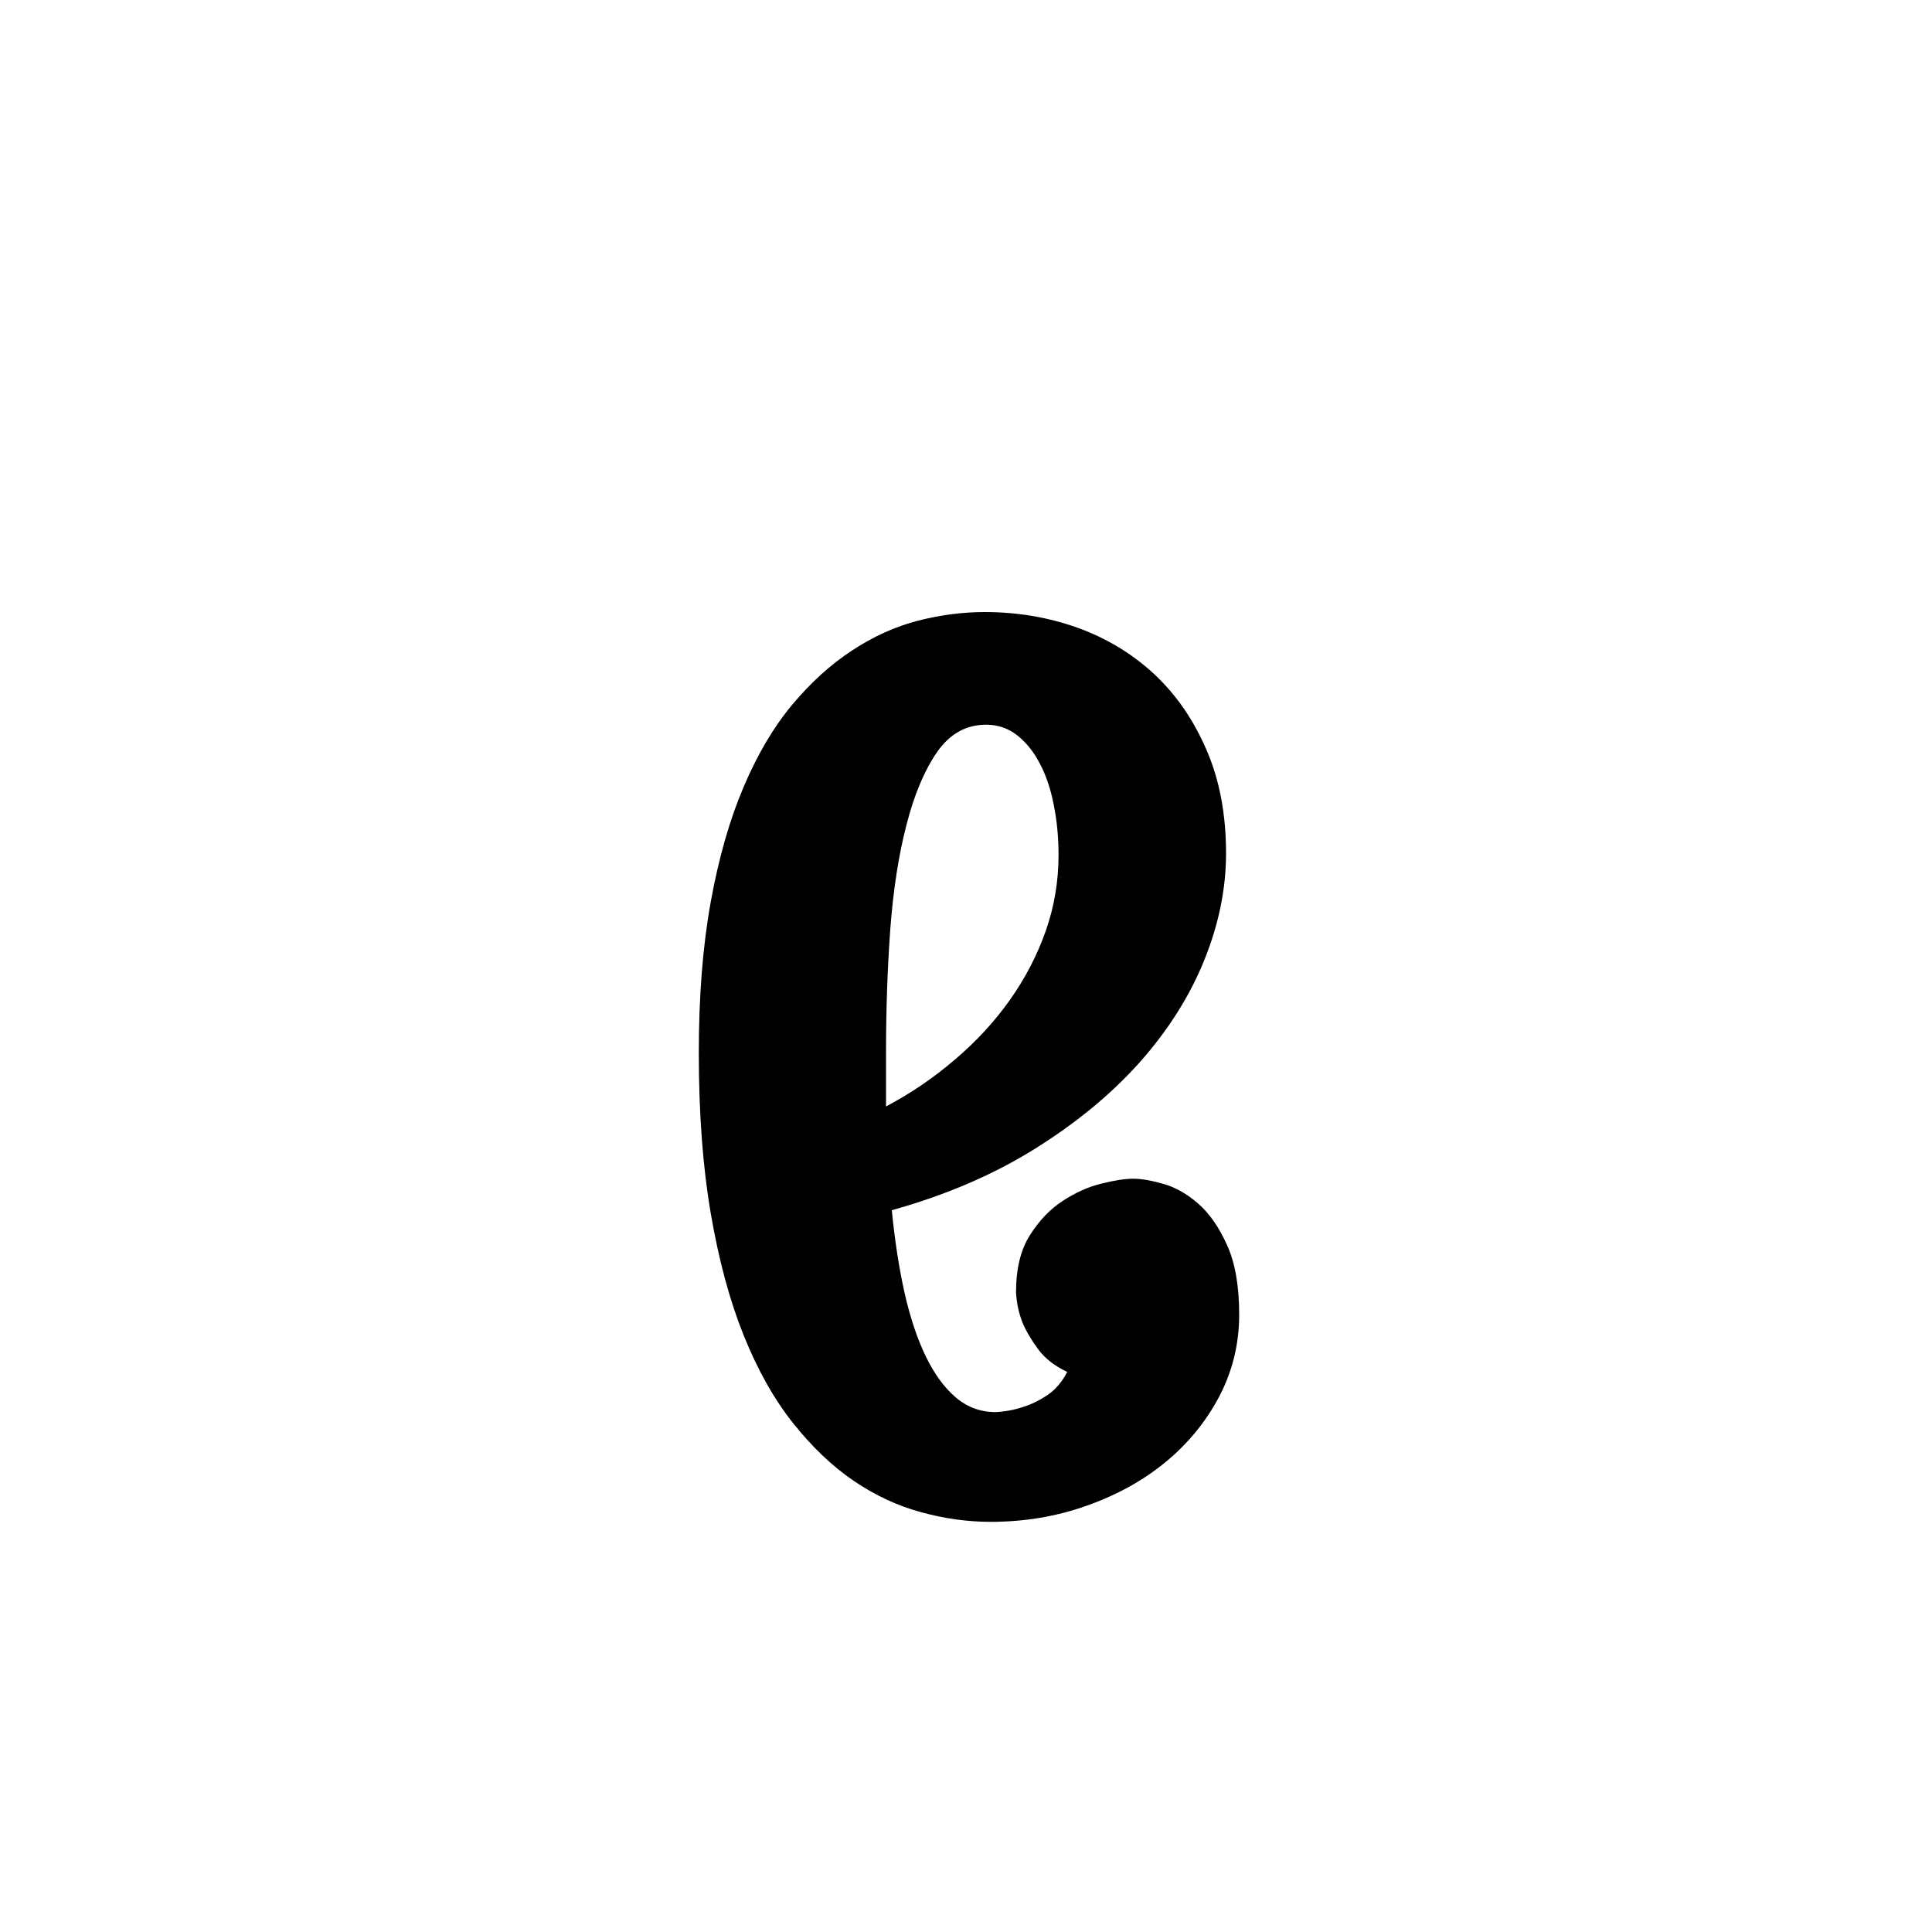
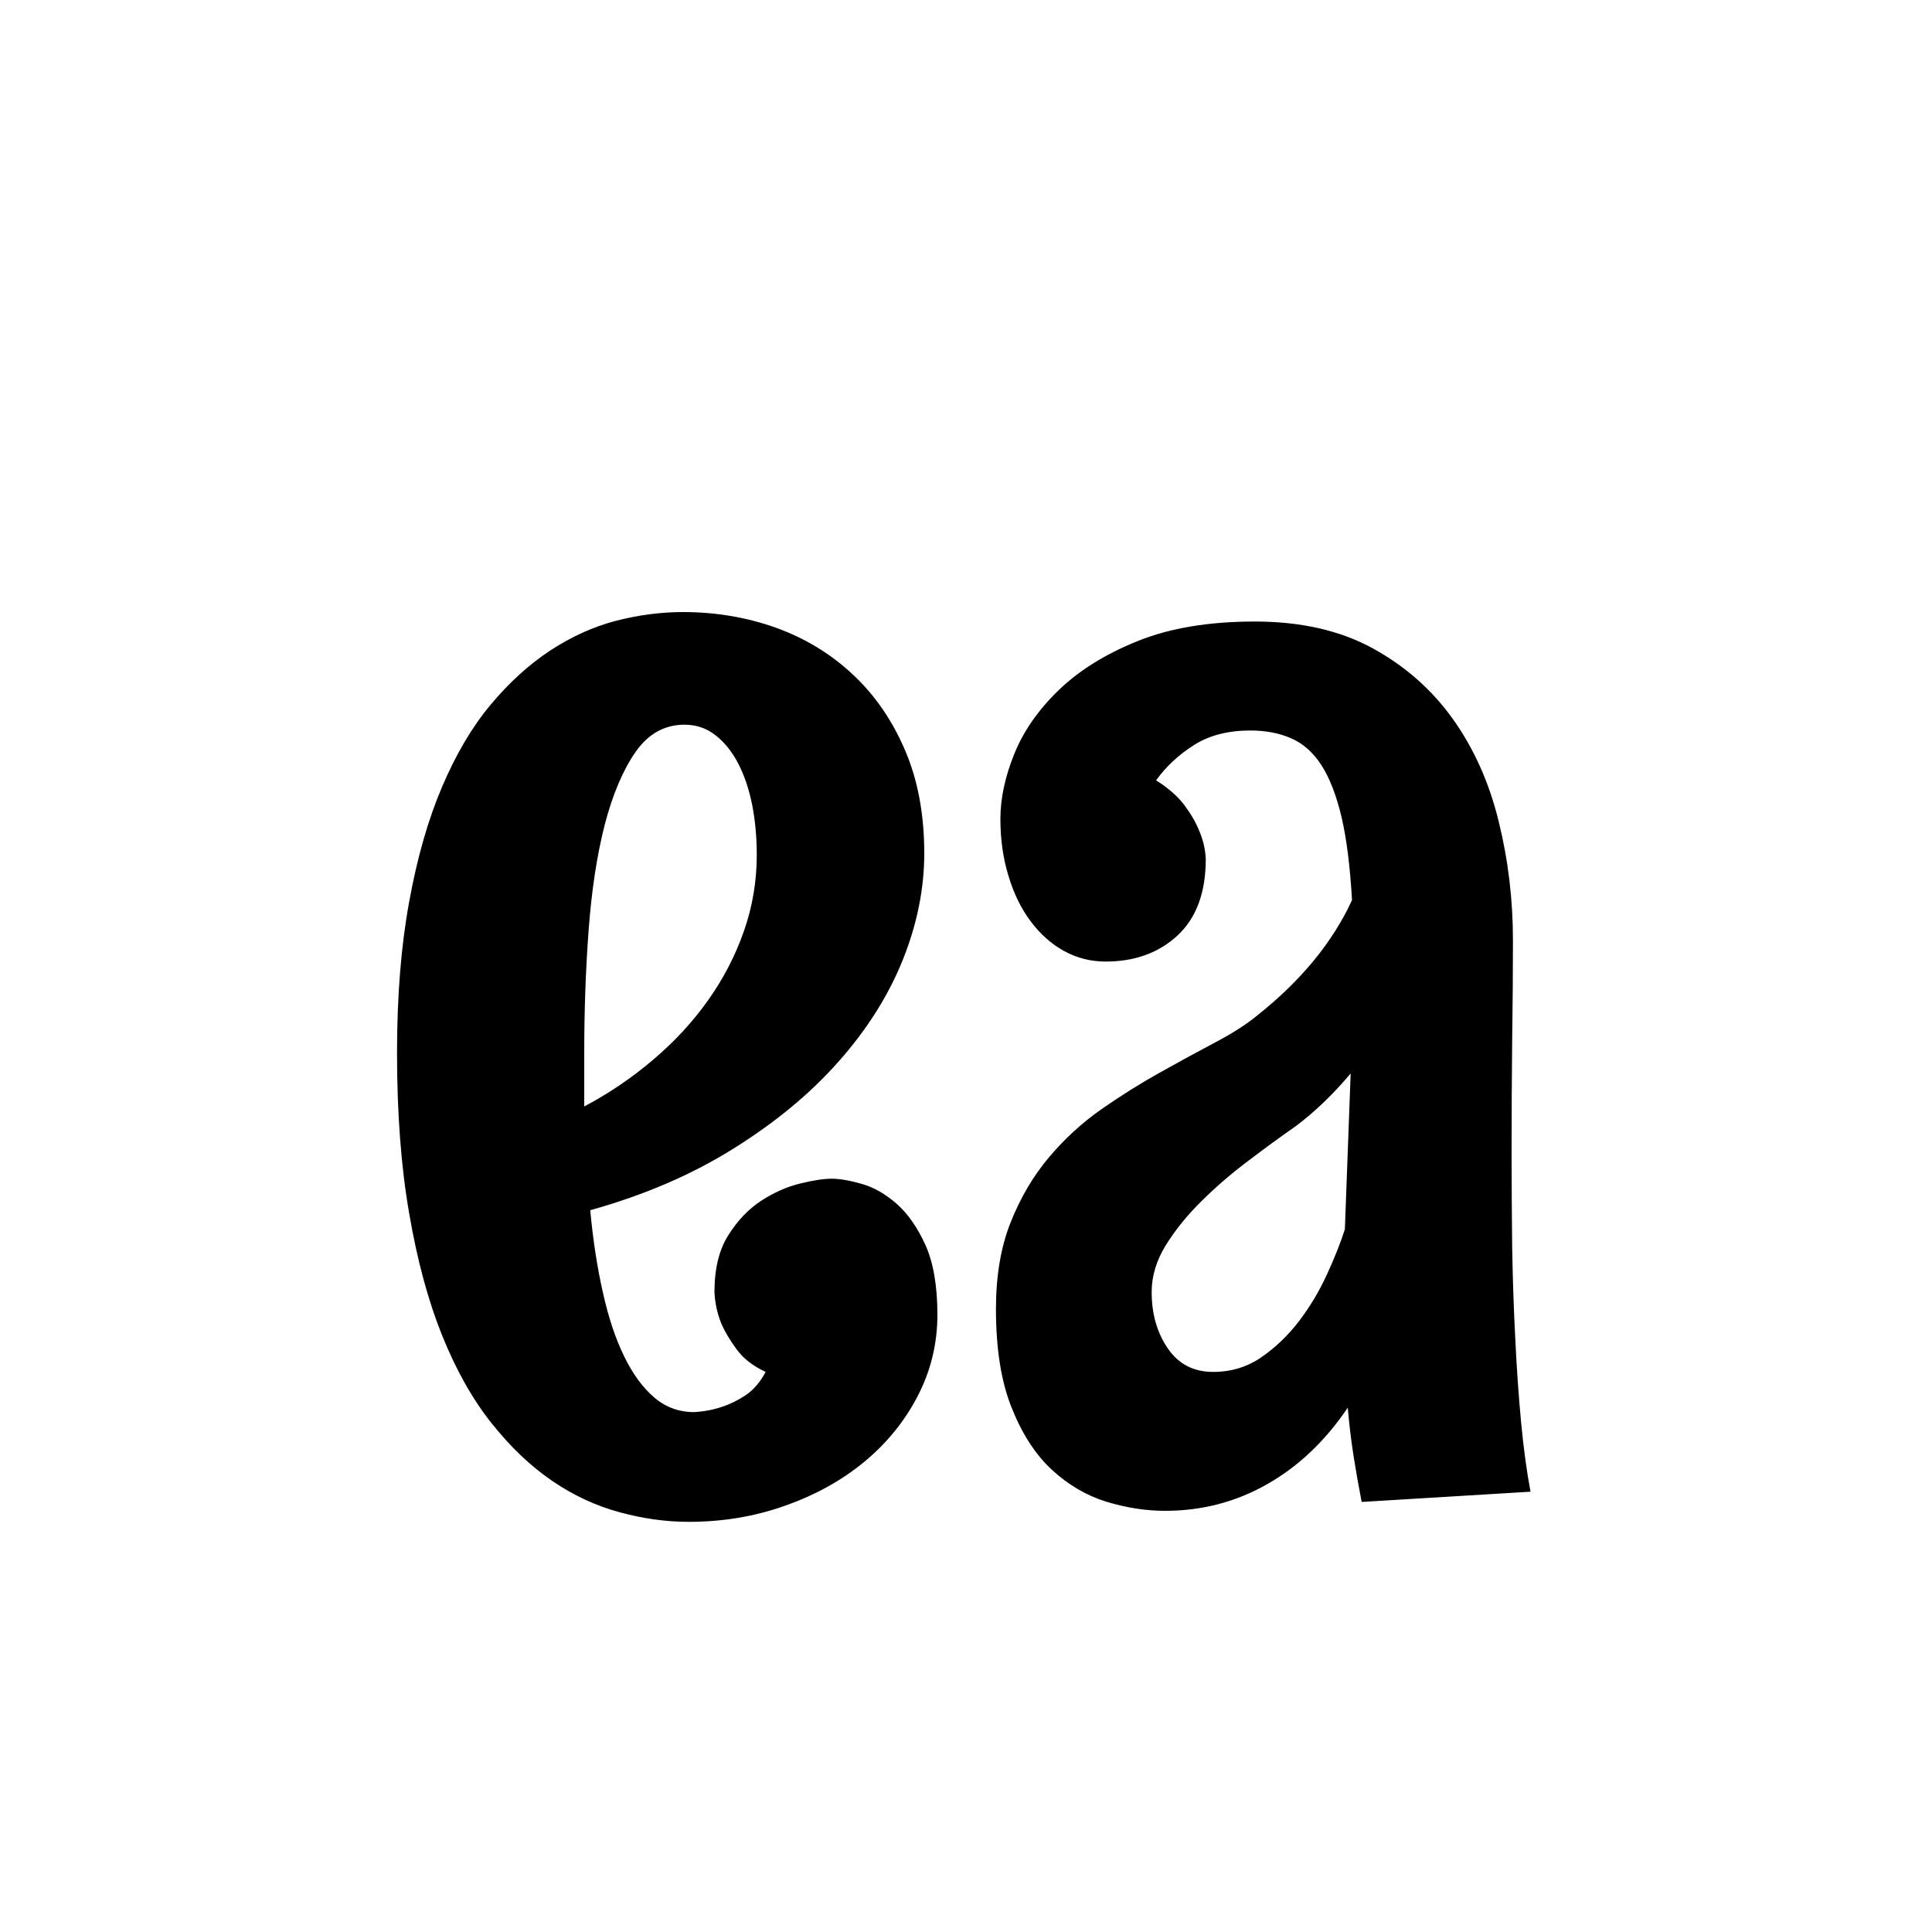
<svg xmlns="http://www.w3.org/2000/svg" width="100" height="100" version="1.1" id="svg1" viewBox="0 0 100 100">
-   <path fill="black" d="M64.14 68.05L64.14 68.05Q64.14 70.29 63.12 72.26Q62.09 74.22 60.35 75.66Q58.61 77.10 56.26 77.93Q53.92 78.77 51.27 78.77L51.27 78.77Q49.49 78.77 47.67 78.27Q45.86 77.78 44.19 76.65Q42.52 75.51 41.05 73.66Q39.57 71.80 38.49 69.11Q37.41 66.43 36.79 62.81Q36.17 59.20 36.17 54.50L36.17 54.50Q36.17 50.08 36.79 46.67Q37.41 43.26 38.49 40.73Q39.57 38.19 41.01 36.47Q42.45 34.75 44.10 33.67Q45.74 32.59 47.50 32.13Q49.26 31.68 50.97 31.68L50.97 31.68Q53.50 31.68 55.77 32.49Q58.04 33.31 59.75 34.90Q61.45 36.49 62.45 38.82Q63.46 41.14 63.46 44.17L63.46 44.17Q63.46 46.90 62.34 49.68Q61.22 52.46 59.03 54.94Q56.83 57.42 53.60 59.44Q50.36 61.47 46.16 62.64L46.16 62.64Q46.39 64.99 46.82 66.92Q47.26 68.85 47.92 70.21Q48.58 71.57 49.47 72.33Q50.36 73.09 51.53 73.09L51.53 73.09Q52.29 73.05 52.97 72.82L52.97 72.82Q53.58 72.63 54.20 72.22Q54.83 71.80 55.24 71.01L55.24 71.01Q54.26 70.55 53.73 69.83Q53.20 69.11 52.93 68.47L52.93 68.47Q52.63 67.71 52.59 66.88L52.59 66.88Q52.59 65.06 53.31 63.93Q54.03 62.79 55.02 62.15Q56.00 61.51 57.02 61.26Q58.04 61.01 58.65 61.01L58.65 61.01Q59.29 61.01 60.22 61.28Q61.15 61.54 62.02 62.30Q62.89 63.06 63.51 64.44Q64.14 65.82 64.14 68.05ZM54.79 44.25L54.79 44.25Q54.79 42.88 54.54 41.65Q54.30 40.42 53.82 39.52Q53.35 38.61 52.65 38.06Q51.95 37.51 51.04 37.51L51.04 37.51Q49.49 37.51 48.50 38.93Q47.52 40.35 46.92 42.69Q46.31 45.04 46.08 48.11Q45.86 51.17 45.86 54.50L45.86 54.50L45.86 57.27Q47.79 56.25 49.43 54.84Q51.08 53.44 52.27 51.76Q53.46 50.08 54.13 48.18Q54.79 46.29 54.79 44.25Z" />
+   <path fill="black" d="M48.52 68.05L48.52 68.05Q48.52 70.29 47.50 72.26Q46.48 74.22 44.74 75.66Q43.00 77.10 40.65 77.93Q38.30 78.77 35.65 78.77L35.65 78.77Q33.88 78.77 32.06 78.27Q30.24 77.78 28.58 76.65Q26.91 75.51 25.44 73.66Q23.96 71.80 22.88 69.11Q21.80 66.43 21.18 62.81Q20.55 59.20 20.55 54.50L20.55 54.50Q20.55 50.08 21.18 46.67Q21.80 43.26 22.88 40.73Q23.96 38.19 25.40 36.47Q26.84 34.75 28.48 33.67Q30.13 32.59 31.89 32.13Q33.65 31.68 35.35 31.68L35.35 31.68Q37.89 31.68 40.16 32.49Q42.43 33.31 44.13 34.90Q45.84 36.49 46.84 38.82Q47.84 41.14 47.84 44.17L47.84 44.17Q47.84 46.90 46.73 49.68Q45.61 52.46 43.41 54.94Q41.22 57.42 37.98 59.44Q34.75 61.47 30.55 62.64L30.55 62.64Q30.77 64.99 31.21 66.92Q31.64 68.85 32.31 70.21Q32.97 71.57 33.86 72.33Q34.75 73.09 35.92 73.09L35.92 73.09Q36.68 73.05 37.36 72.82L37.36 72.82Q37.96 72.63 38.59 72.22Q39.21 71.80 39.63 71.01L39.63 71.01Q38.64 70.55 38.12 69.83Q37.59 69.11 37.32 68.47L37.32 68.47Q37.02 67.71 36.98 66.88L36.98 66.88Q36.98 65.06 37.70 63.93Q38.42 62.79 39.40 62.15Q40.39 61.51 41.41 61.26Q42.43 61.01 43.04 61.01L43.04 61.01Q43.68 61.01 44.61 61.28Q45.53 61.54 46.40 62.30Q47.27 63.06 47.90 64.44Q48.52 65.82 48.52 68.05ZM39.17 44.25L39.17 44.25Q39.17 42.88 38.93 41.65Q38.68 40.42 38.21 39.52Q37.74 38.61 37.04 38.06Q36.34 37.51 35.43 37.51L35.43 37.51Q33.88 37.51 32.89 38.93Q31.91 40.35 31.30 42.69Q30.70 45.04 30.47 48.11Q30.24 51.17 30.24 54.50L30.24 54.50L30.24 57.27Q32.17 56.25 33.82 54.84Q35.47 53.44 36.66 51.76Q37.85 50.08 38.51 48.18Q39.17 46.29 39.17 44.25ZM79.22 77.21L70.48 77.74Q70.25 76.57 70.06 75.36Q69.87 74.15 69.76 72.86L69.76 72.86Q68.02 75.44 65.59 76.82Q63.17 78.20 60.30 78.20L60.30 78.20Q58.82 78.20 57.27 77.73Q55.72 77.25 54.45 76.08Q53.18 74.91 52.37 72.88Q51.55 70.86 51.55 67.75L51.55 67.75Q51.55 65.18 52.31 63.27Q53.07 61.36 54.28 59.92Q55.49 58.48 57.00 57.42Q58.52 56.36 60.01 55.53Q61.51 54.69 62.87 53.97Q64.23 53.26 65.10 52.54L65.10 52.54Q66.77 51.21 68.00 49.72Q69.23 48.22 69.98 46.59L69.98 46.59Q69.83 43.98 69.44 42.30Q69.04 40.61 68.40 39.61Q67.75 38.61 66.82 38.21Q65.90 37.81 64.72 37.81L64.72 37.81Q62.98 37.81 61.79 38.57Q60.60 39.33 59.84 40.39L59.84 40.39Q60.79 40.99 61.30 41.67Q61.81 42.35 62.07 43.00L62.07 43.00Q62.38 43.72 62.41 44.47L62.41 44.47Q62.41 47.05 60.96 48.41Q59.50 49.77 57.23 49.77L57.23 49.77Q56.06 49.77 55.07 49.22Q54.09 48.68 53.35 47.69Q52.61 46.71 52.20 45.34Q51.78 43.98 51.78 42.39L51.78 42.39Q51.78 40.80 52.50 39.02Q53.22 37.24 54.81 35.71Q56.40 34.18 58.89 33.18Q61.39 32.17 64.95 32.17L64.95 32.17Q68.51 32.17 71.04 33.55Q73.58 34.94 75.21 37.23Q76.84 39.52 77.57 42.51Q78.31 45.50 78.31 48.68L78.31 48.68Q78.31 51.06 78.27 53.86Q78.24 56.66 78.24 59.61L78.24 59.61Q78.24 62.07 78.27 64.53Q78.31 66.99 78.43 69.28Q78.54 71.57 78.73 73.60Q78.92 75.62 79.22 77.21L79.22 77.21ZM69.61 63.63L69.91 55.56Q68.58 57.15 67.07 58.29L67.07 58.29Q65.93 59.08 64.63 60.07Q63.32 61.05 62.21 62.15Q61.09 63.25 60.35 64.44Q59.61 65.63 59.61 66.88L59.61 66.88Q59.61 68.58 60.45 69.80Q61.28 71.01 62.79 71.01L62.79 71.01Q64.19 71.01 65.29 70.25Q66.39 69.49 67.24 68.38Q68.09 67.26 68.68 65.97Q69.27 64.69 69.61 63.63L69.61 63.63Z" />
</svg>
